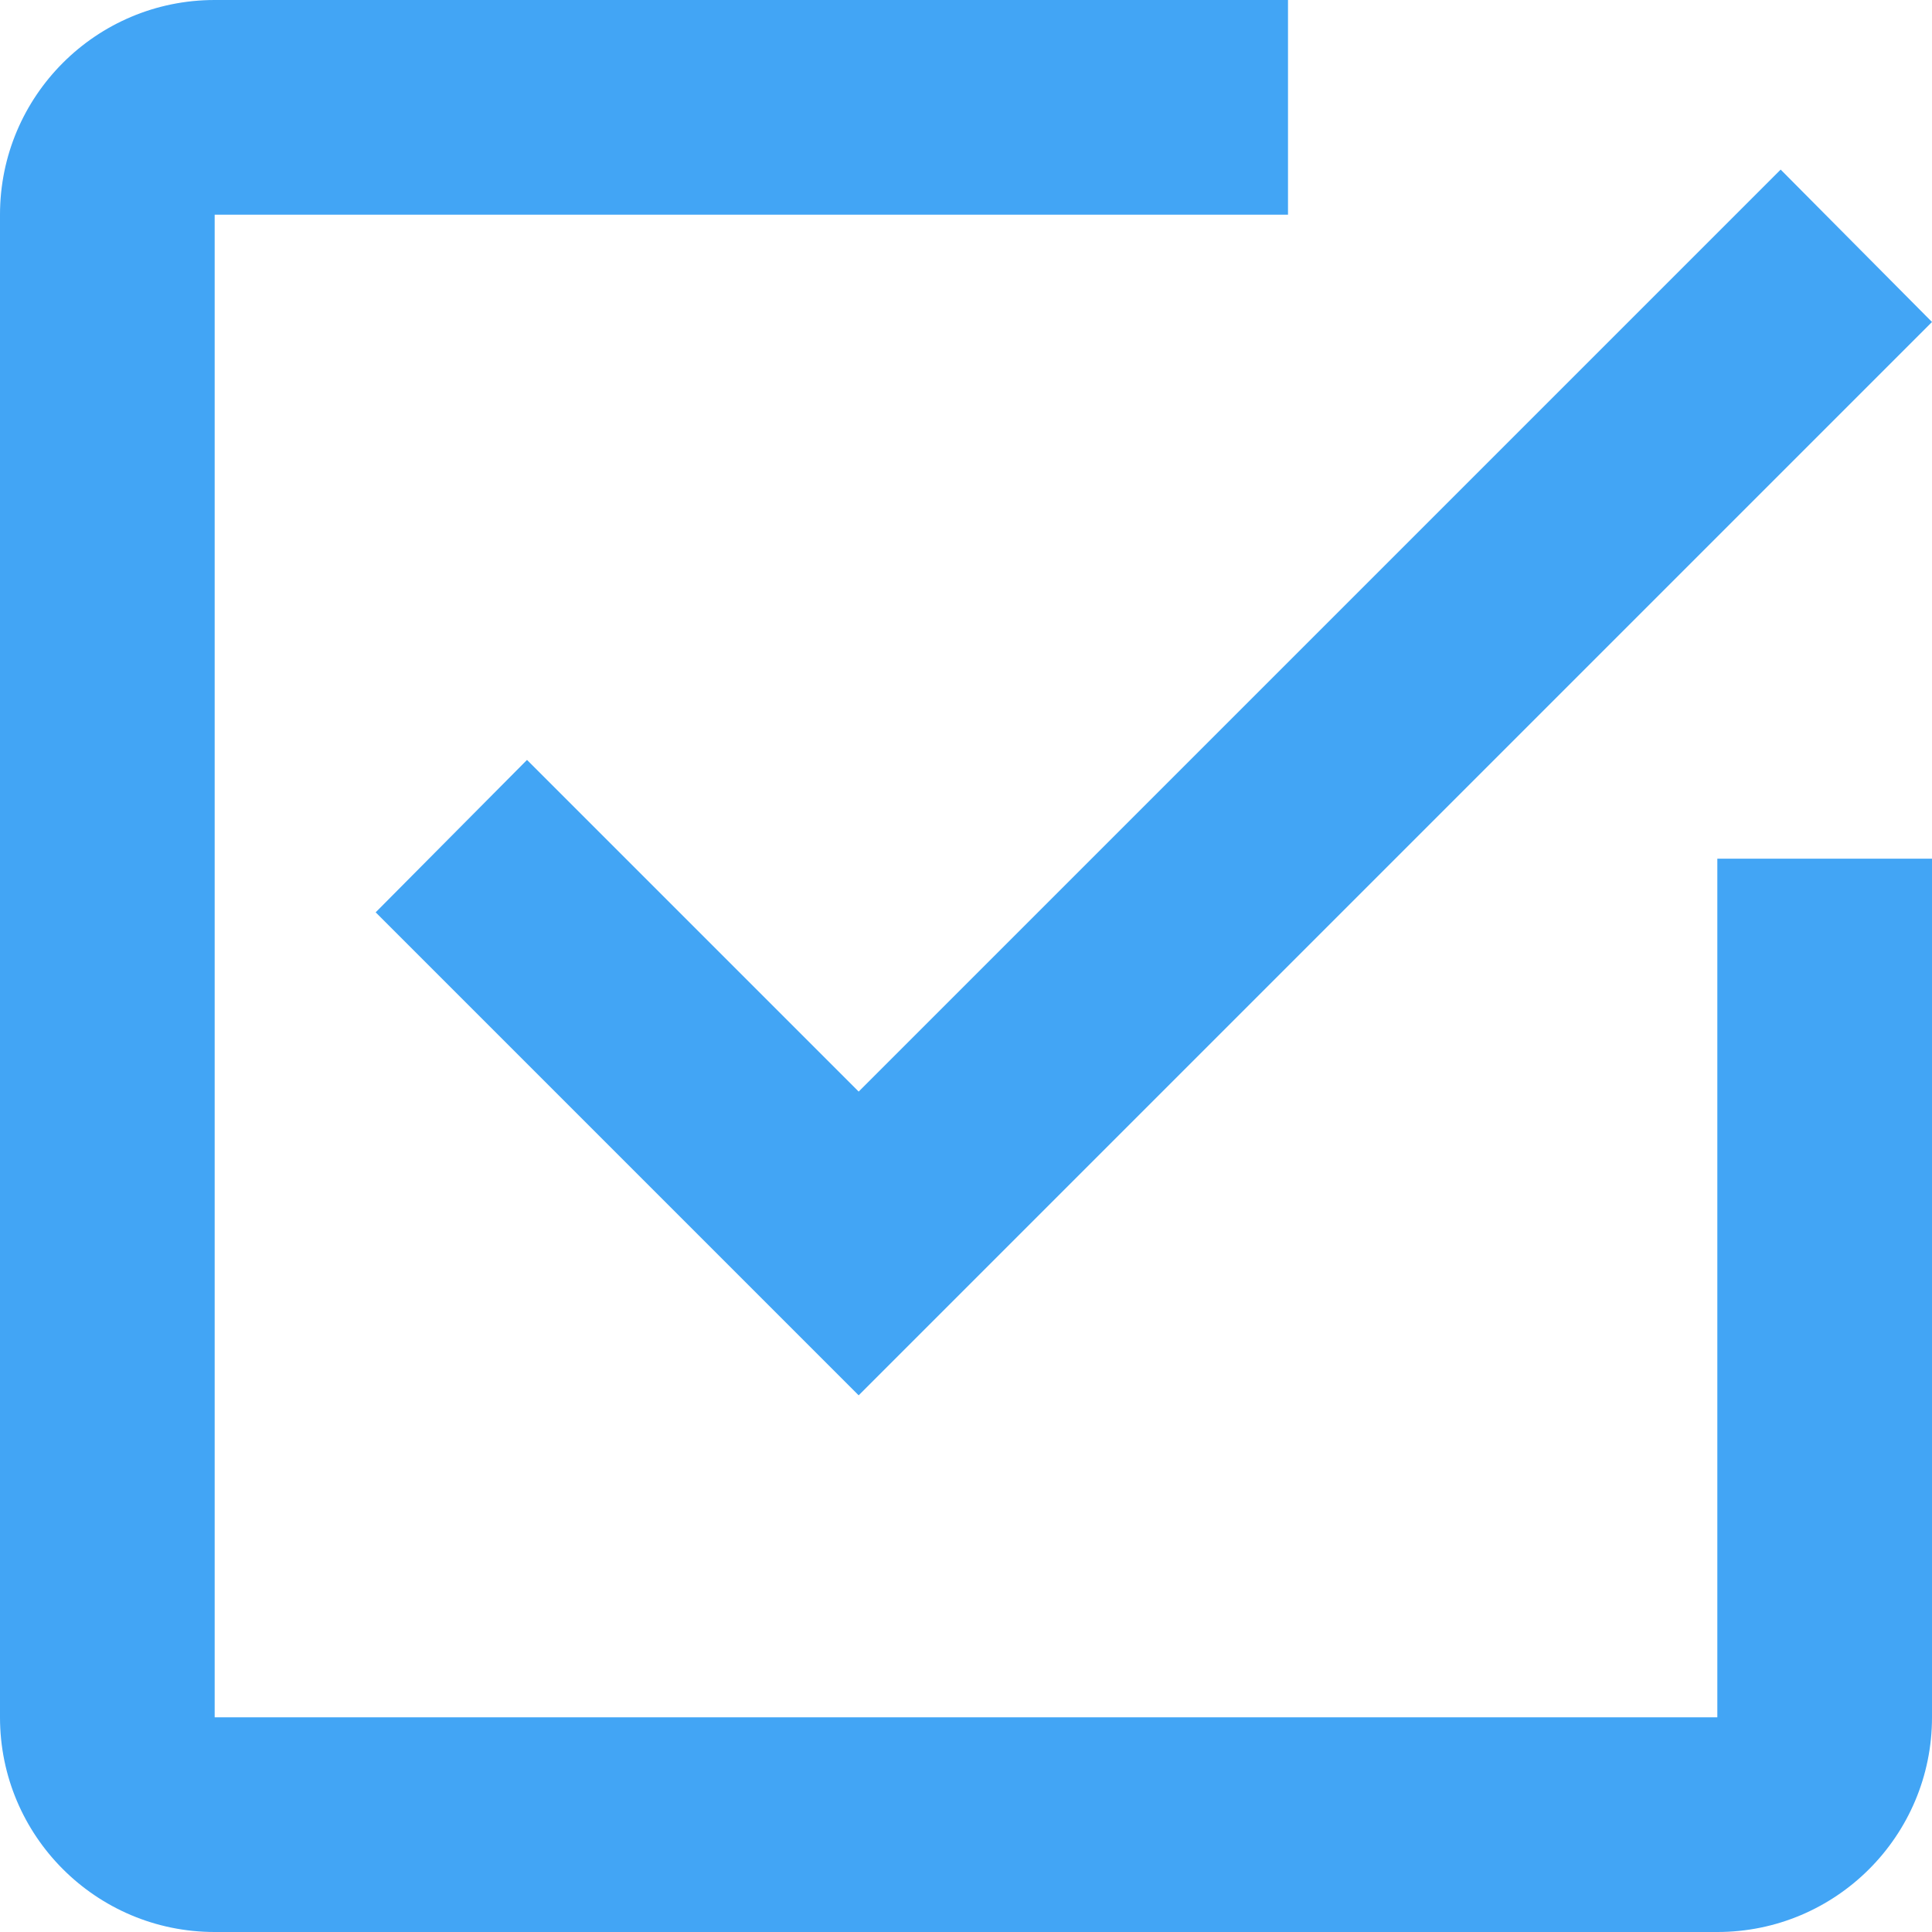
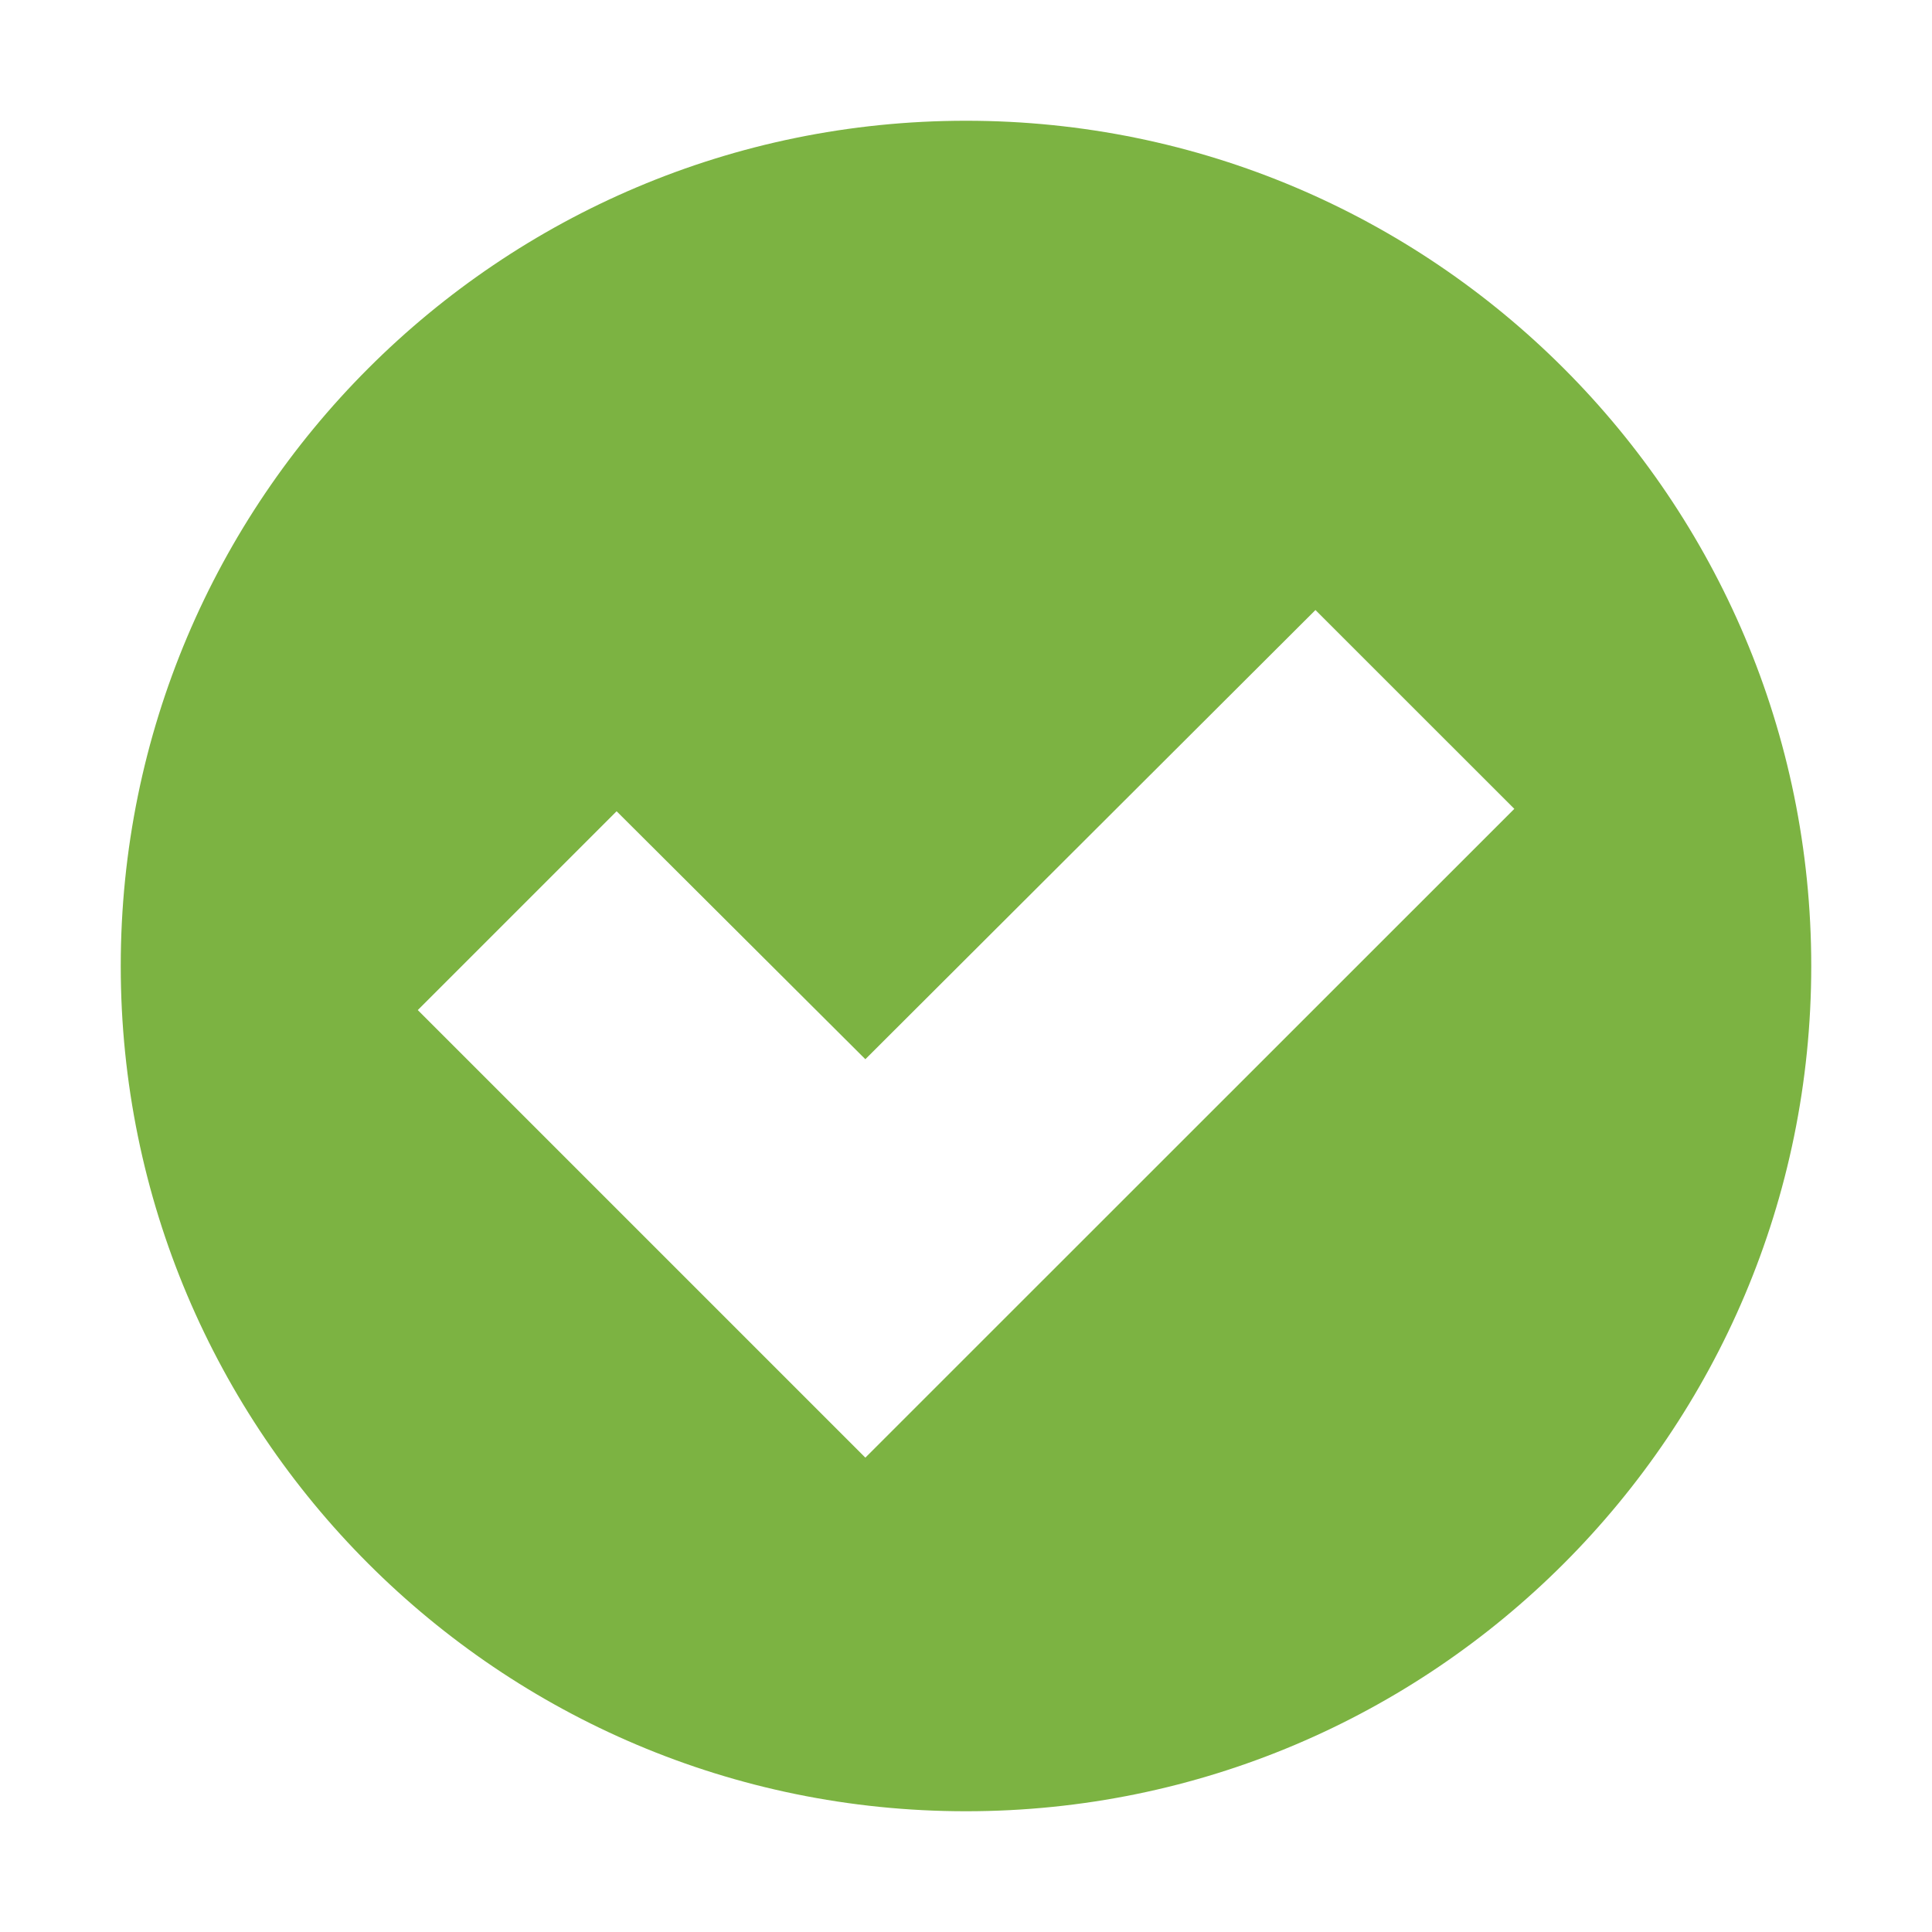
- <svg xmlns="http://www.w3.org/2000/svg" viewBox="0 0 18 18">
-   <path fill="#42a5f5" d="M16 16H2V2h10V0H2a2 2 0 0 0-2 2v14a2 2 0 0 0 2 2h14a2 2 0 0 0 2-2V8h-2M4.91 7.08 3.5 8.5 8 13 18 3l-1.41-1.42L8 10.17z" data-name="Calque 2" />
+ <svg xmlns="http://www.w3.org/2000/svg" viewBox="0 0 32 32">
+   <path fill="#7cb342" d="M16 2a14 14 0 1 0 14 14A14 14 0 0 0 16 2m-1.667 22.143L6.92 16.73l3.293-3.293 4.12 4.107 7.455-7.44 3.294 3.293Z" />
</svg>
